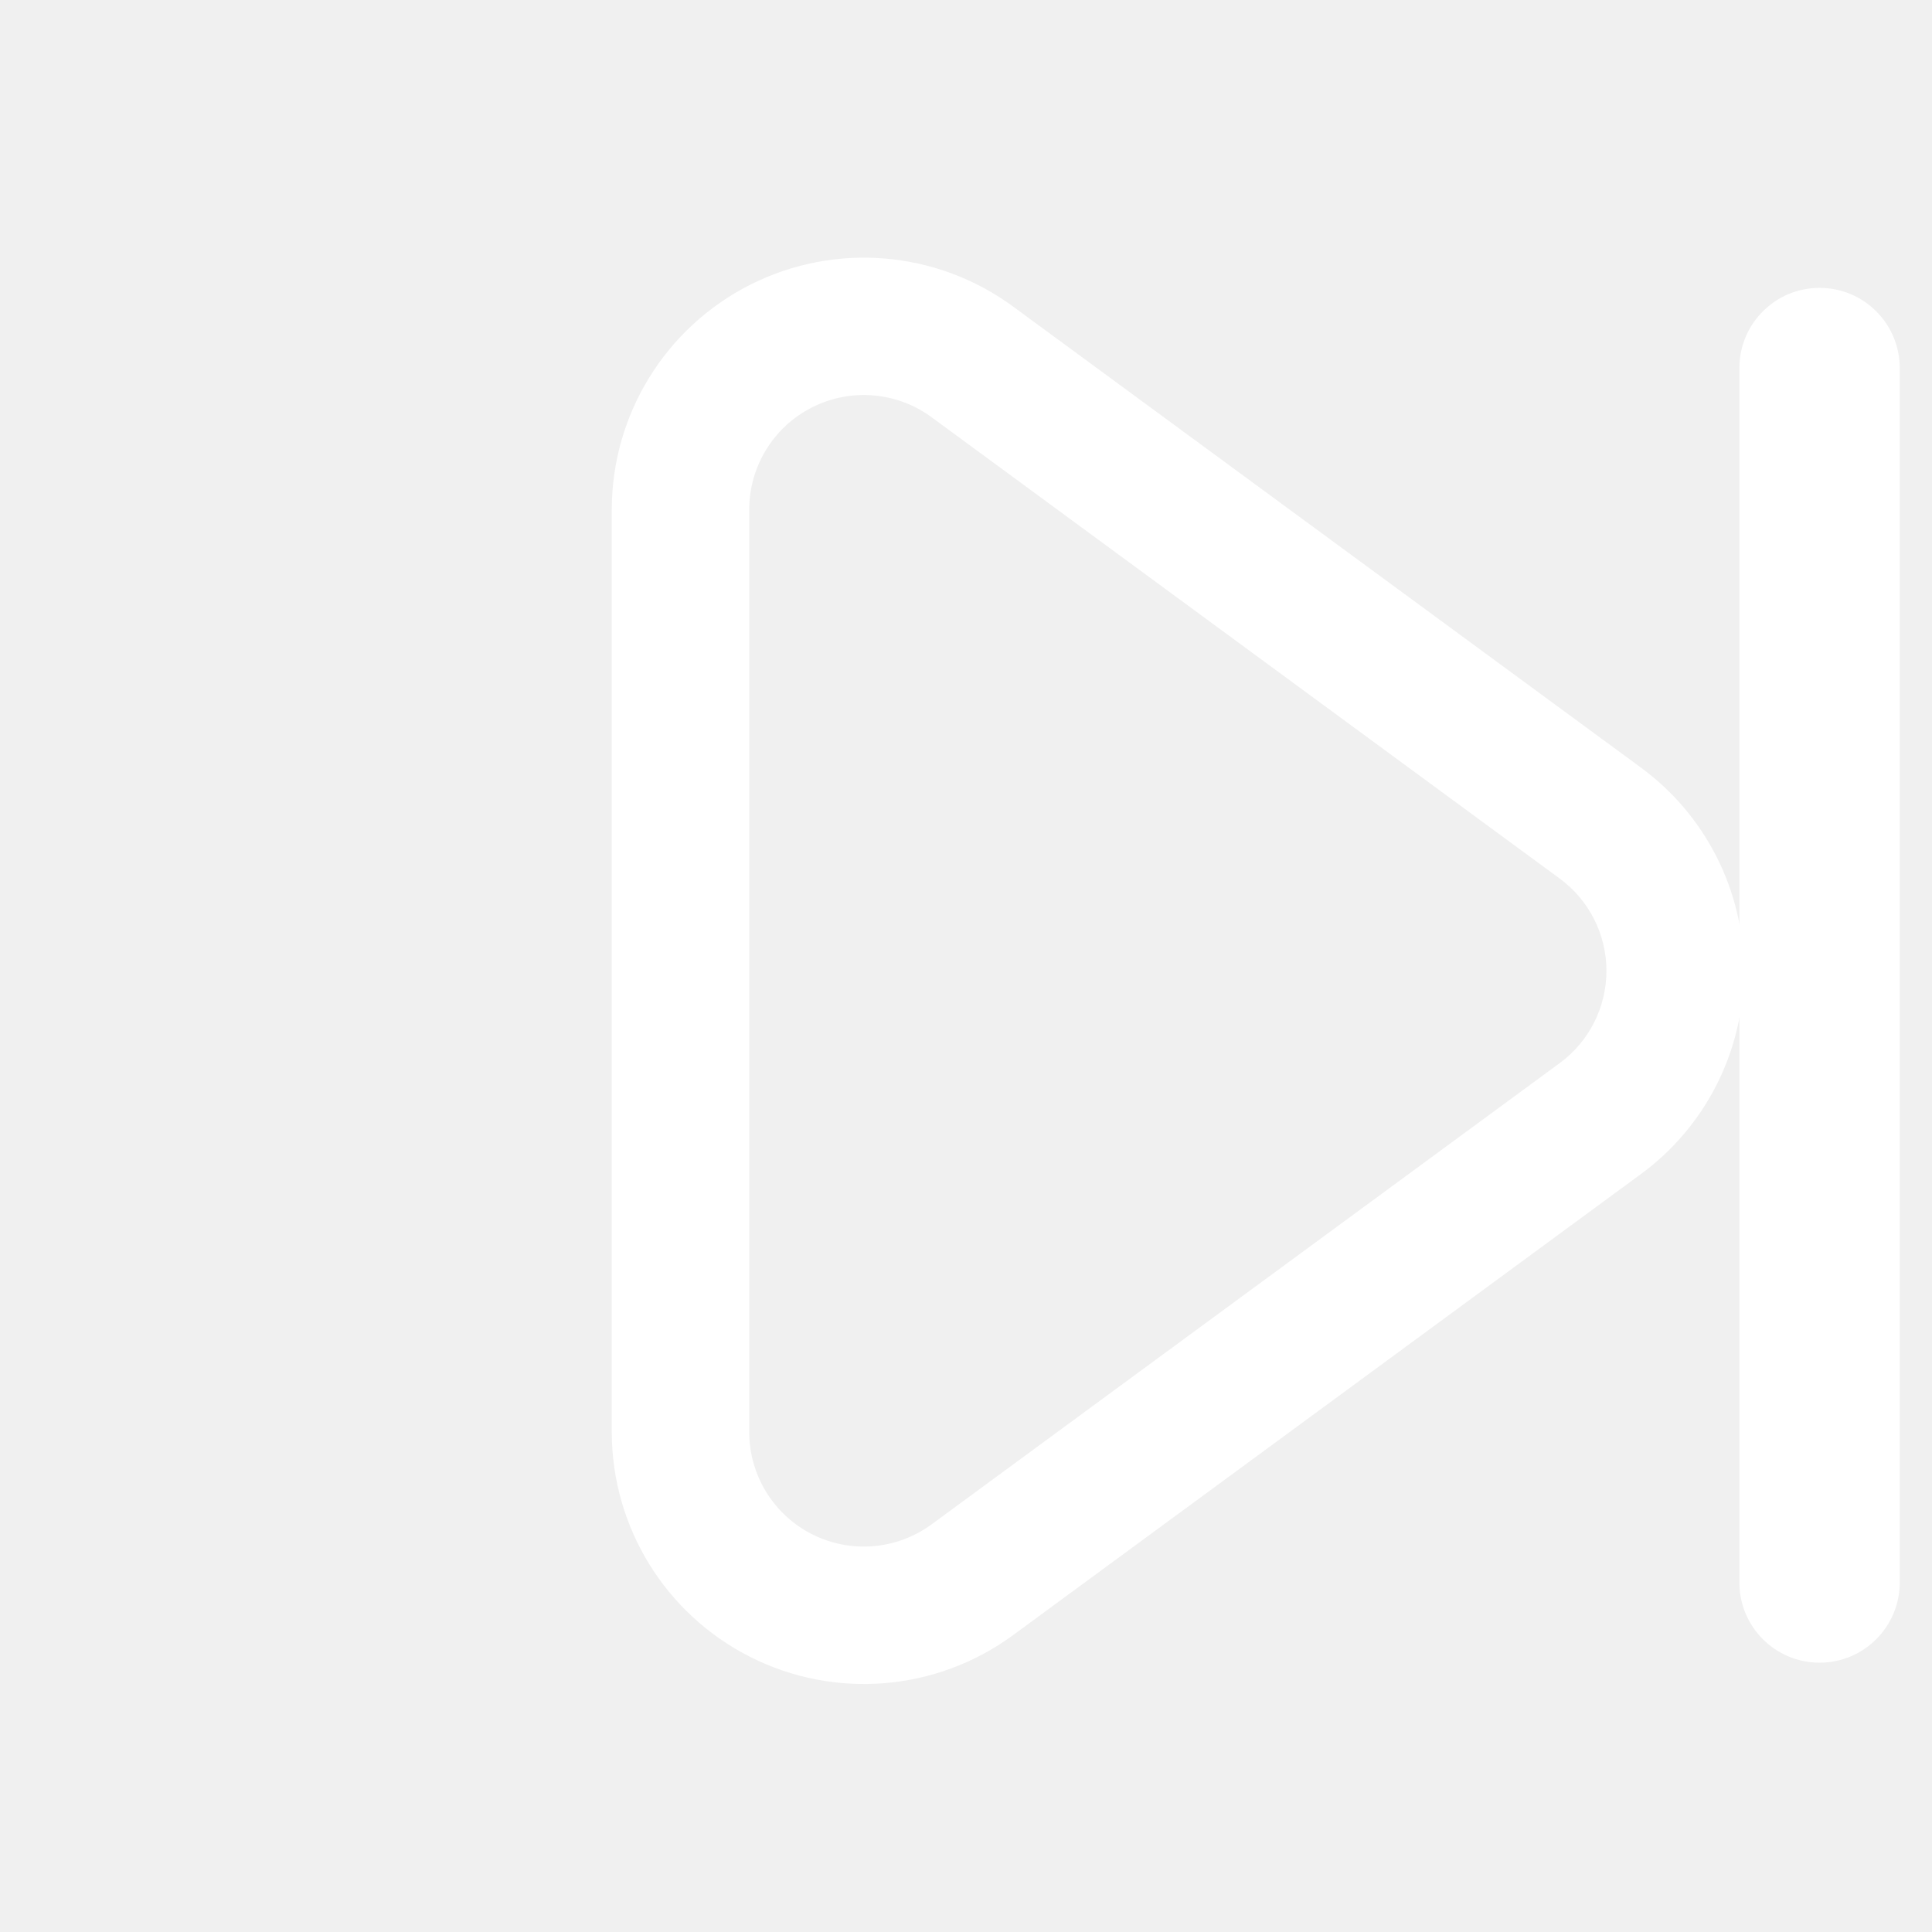
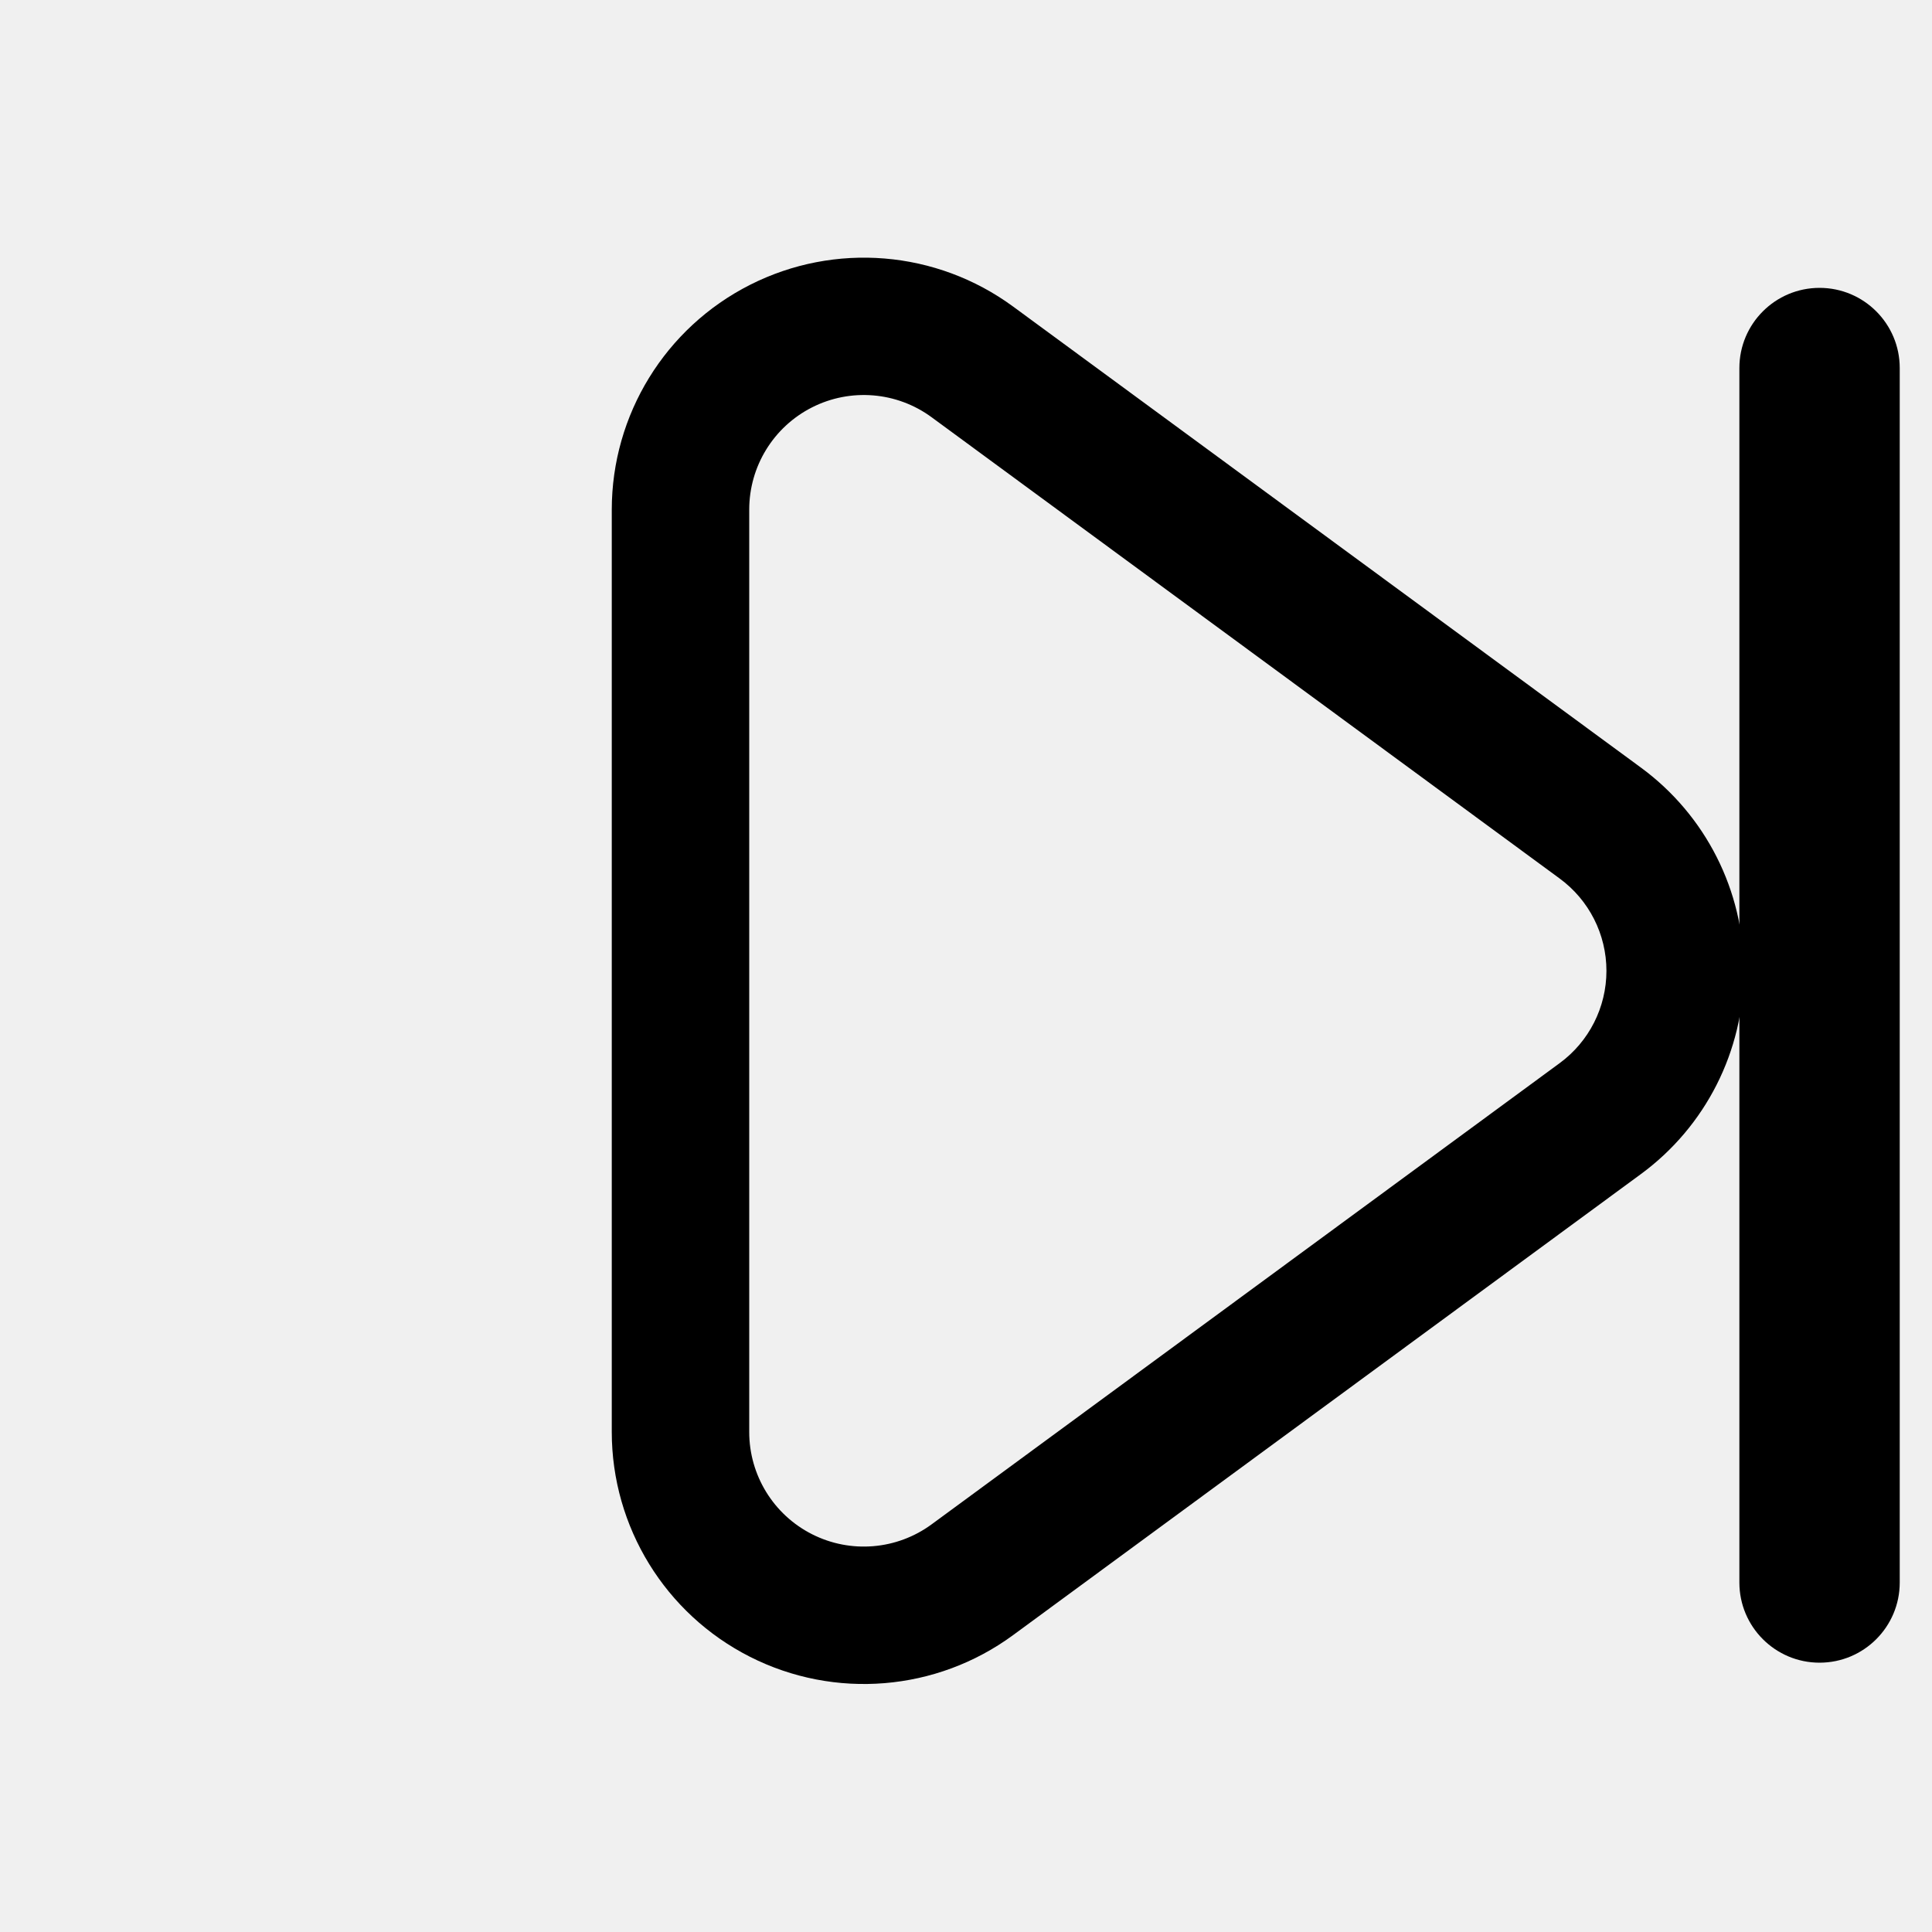
<svg xmlns="http://www.w3.org/2000/svg" width="20" height="20" viewBox="0 0 20 20" fill="none">
-   <path fill-rule="evenodd" clip-rule="evenodd" d="M16.988 12.153l-6.501 4.774a2.61 2.61 0 01-4.154-2.103V5.276a2.61 2.61 0 014.154-2.103l6.501 4.774a2.61 2.61 0 010 4.206zm-9.232 2.671a1.186 1.186 0 001.888.956l6.501-4.774a1.185 1.185 0 000-1.912l-6.5-4.774a1.186 1.186 0 00-1.889.956v9.548z" fill="#fff" />
-   <rect x="18.006" y="2.98" width="1.66" height="14.232" rx=".83" fill="#fff" />
+   <path fill-rule="evenodd" clip-rule="evenodd" d="M16.988 12.153l-6.501 4.774a2.61 2.61 0 01-4.154-2.103V5.276a2.61 2.61 0 014.154-2.103l6.501 4.774a2.61 2.61 0 010 4.206zm-9.232 2.671a1.186 1.186 0 001.888.956l6.501-4.774a1.185 1.185 0 000-1.912l-6.5-4.774a1.186 1.186 0 00-1.889.956v9.548z" fill="currentColor" />
+   <rect x="18.006" y="2.98" width="1.66" height="14.232" rx=".83" fill="currentColor" />
</svg>
